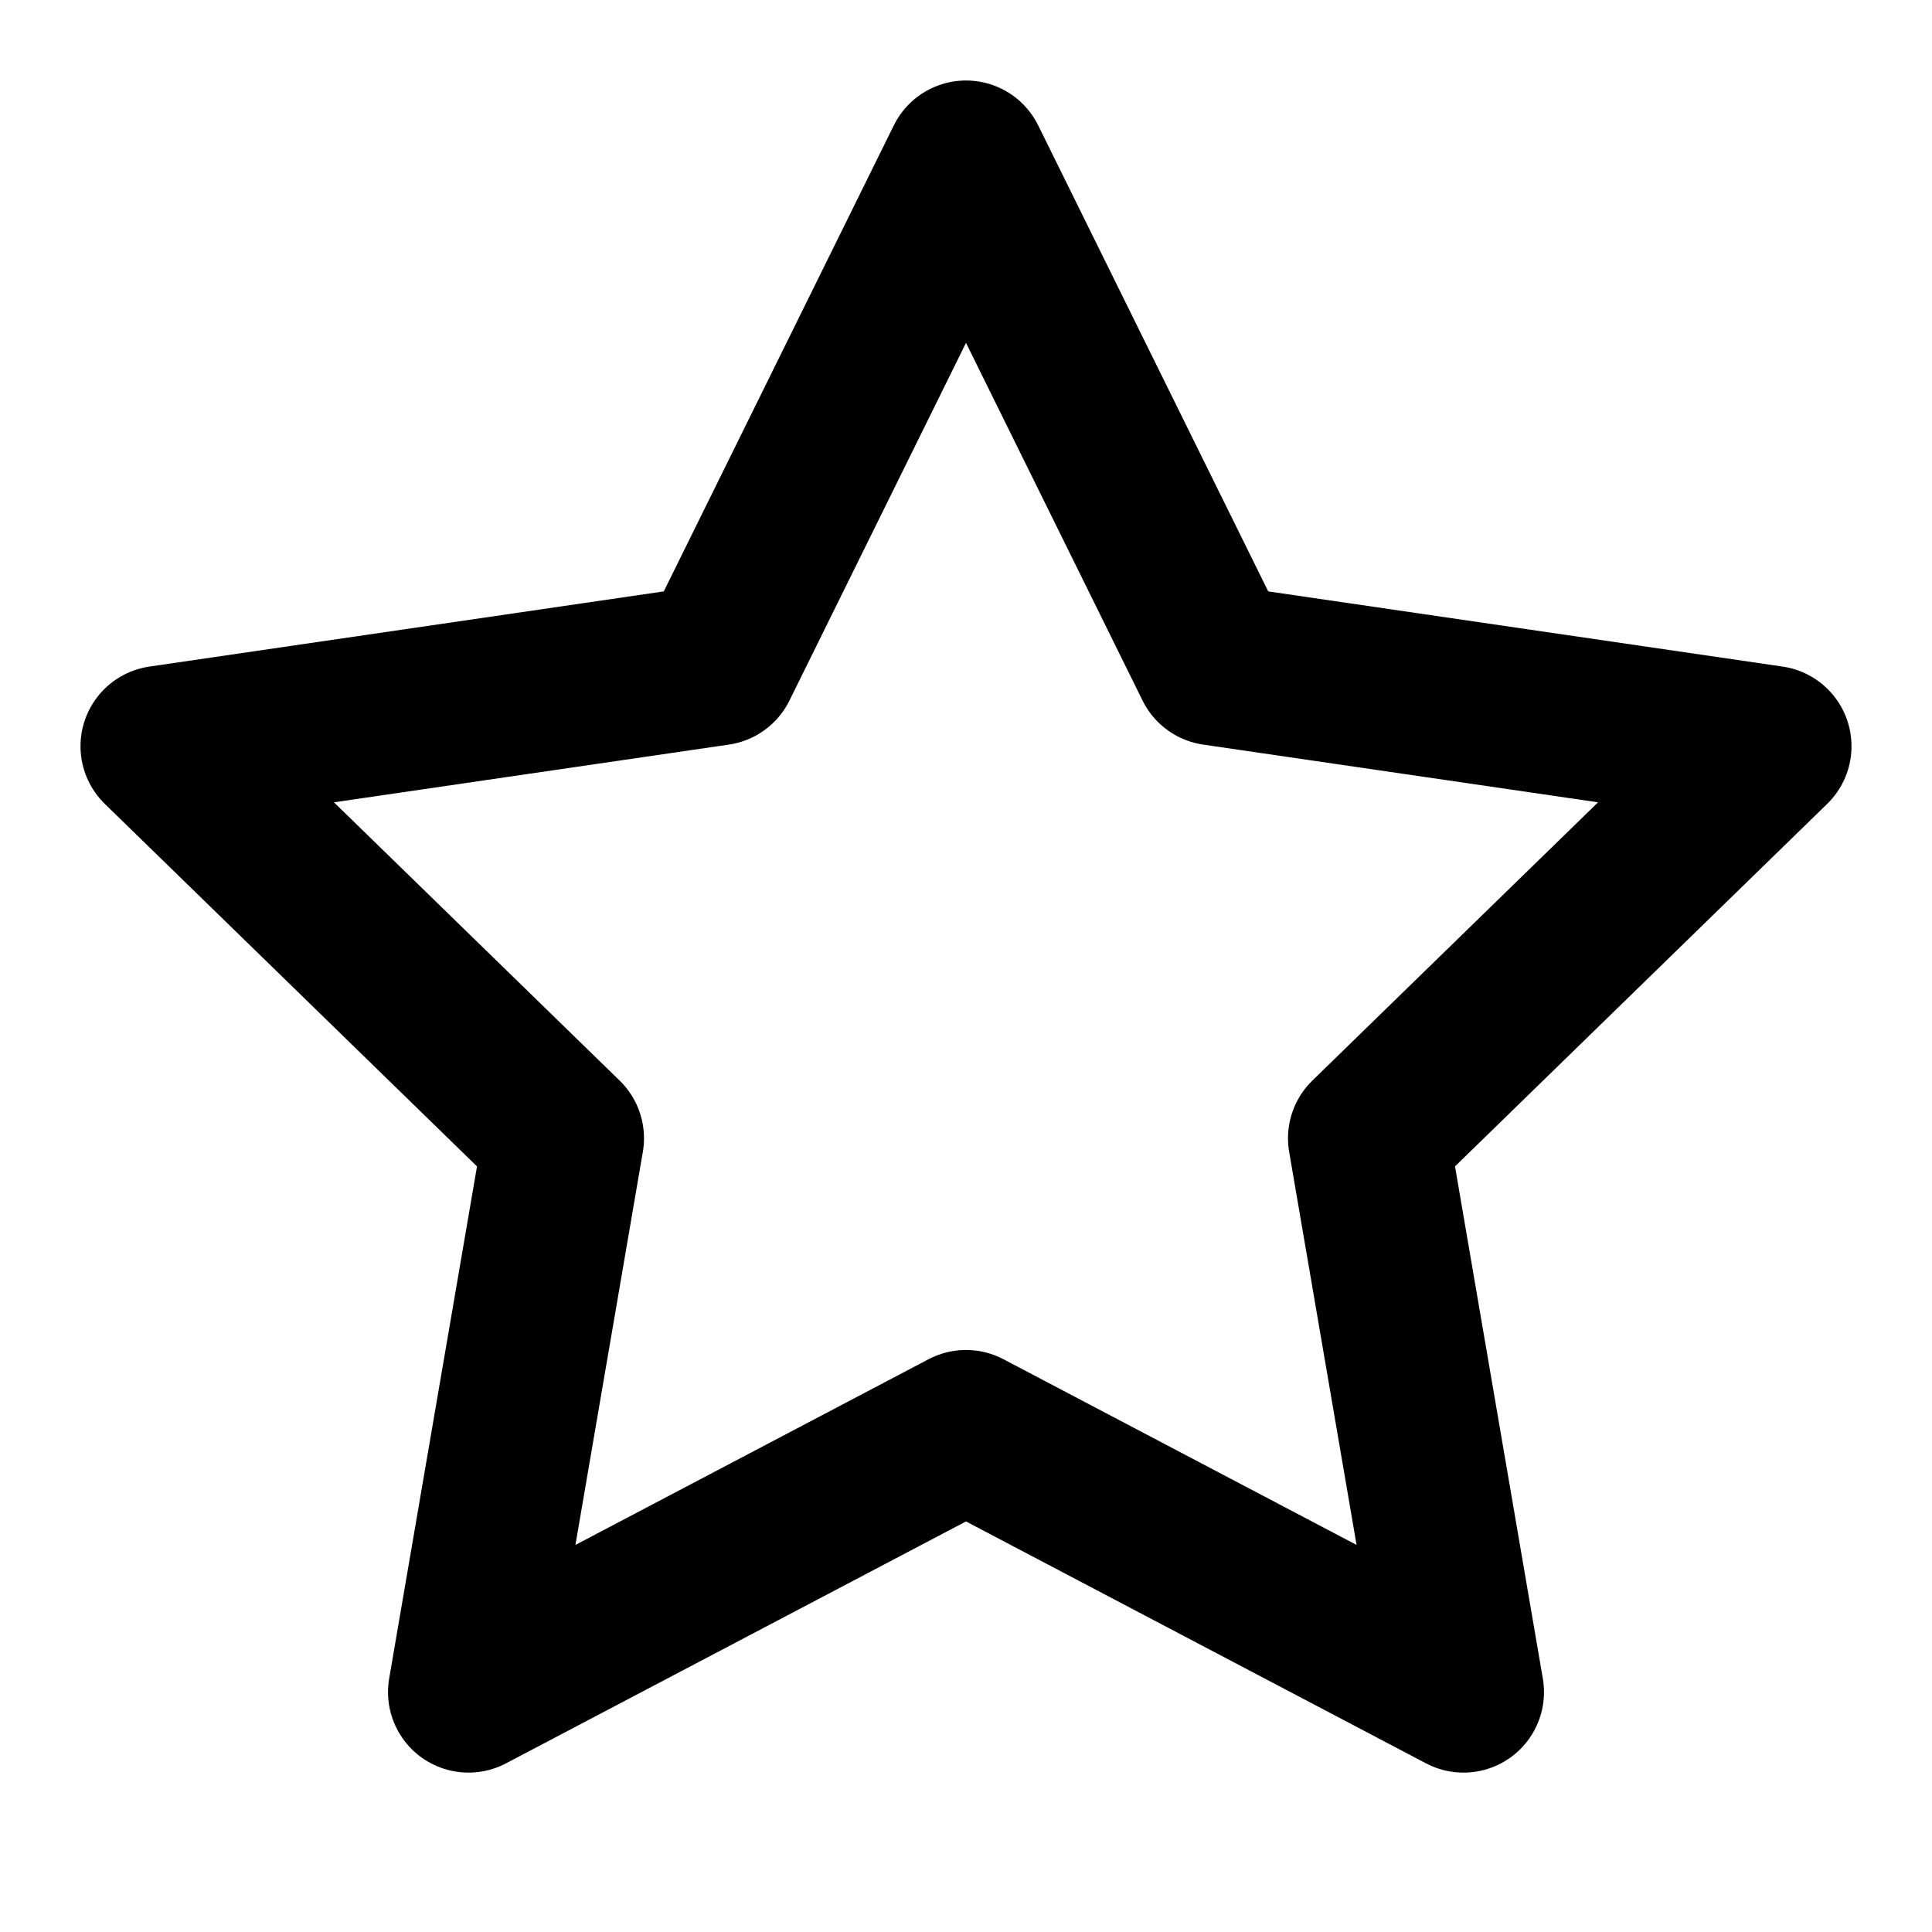
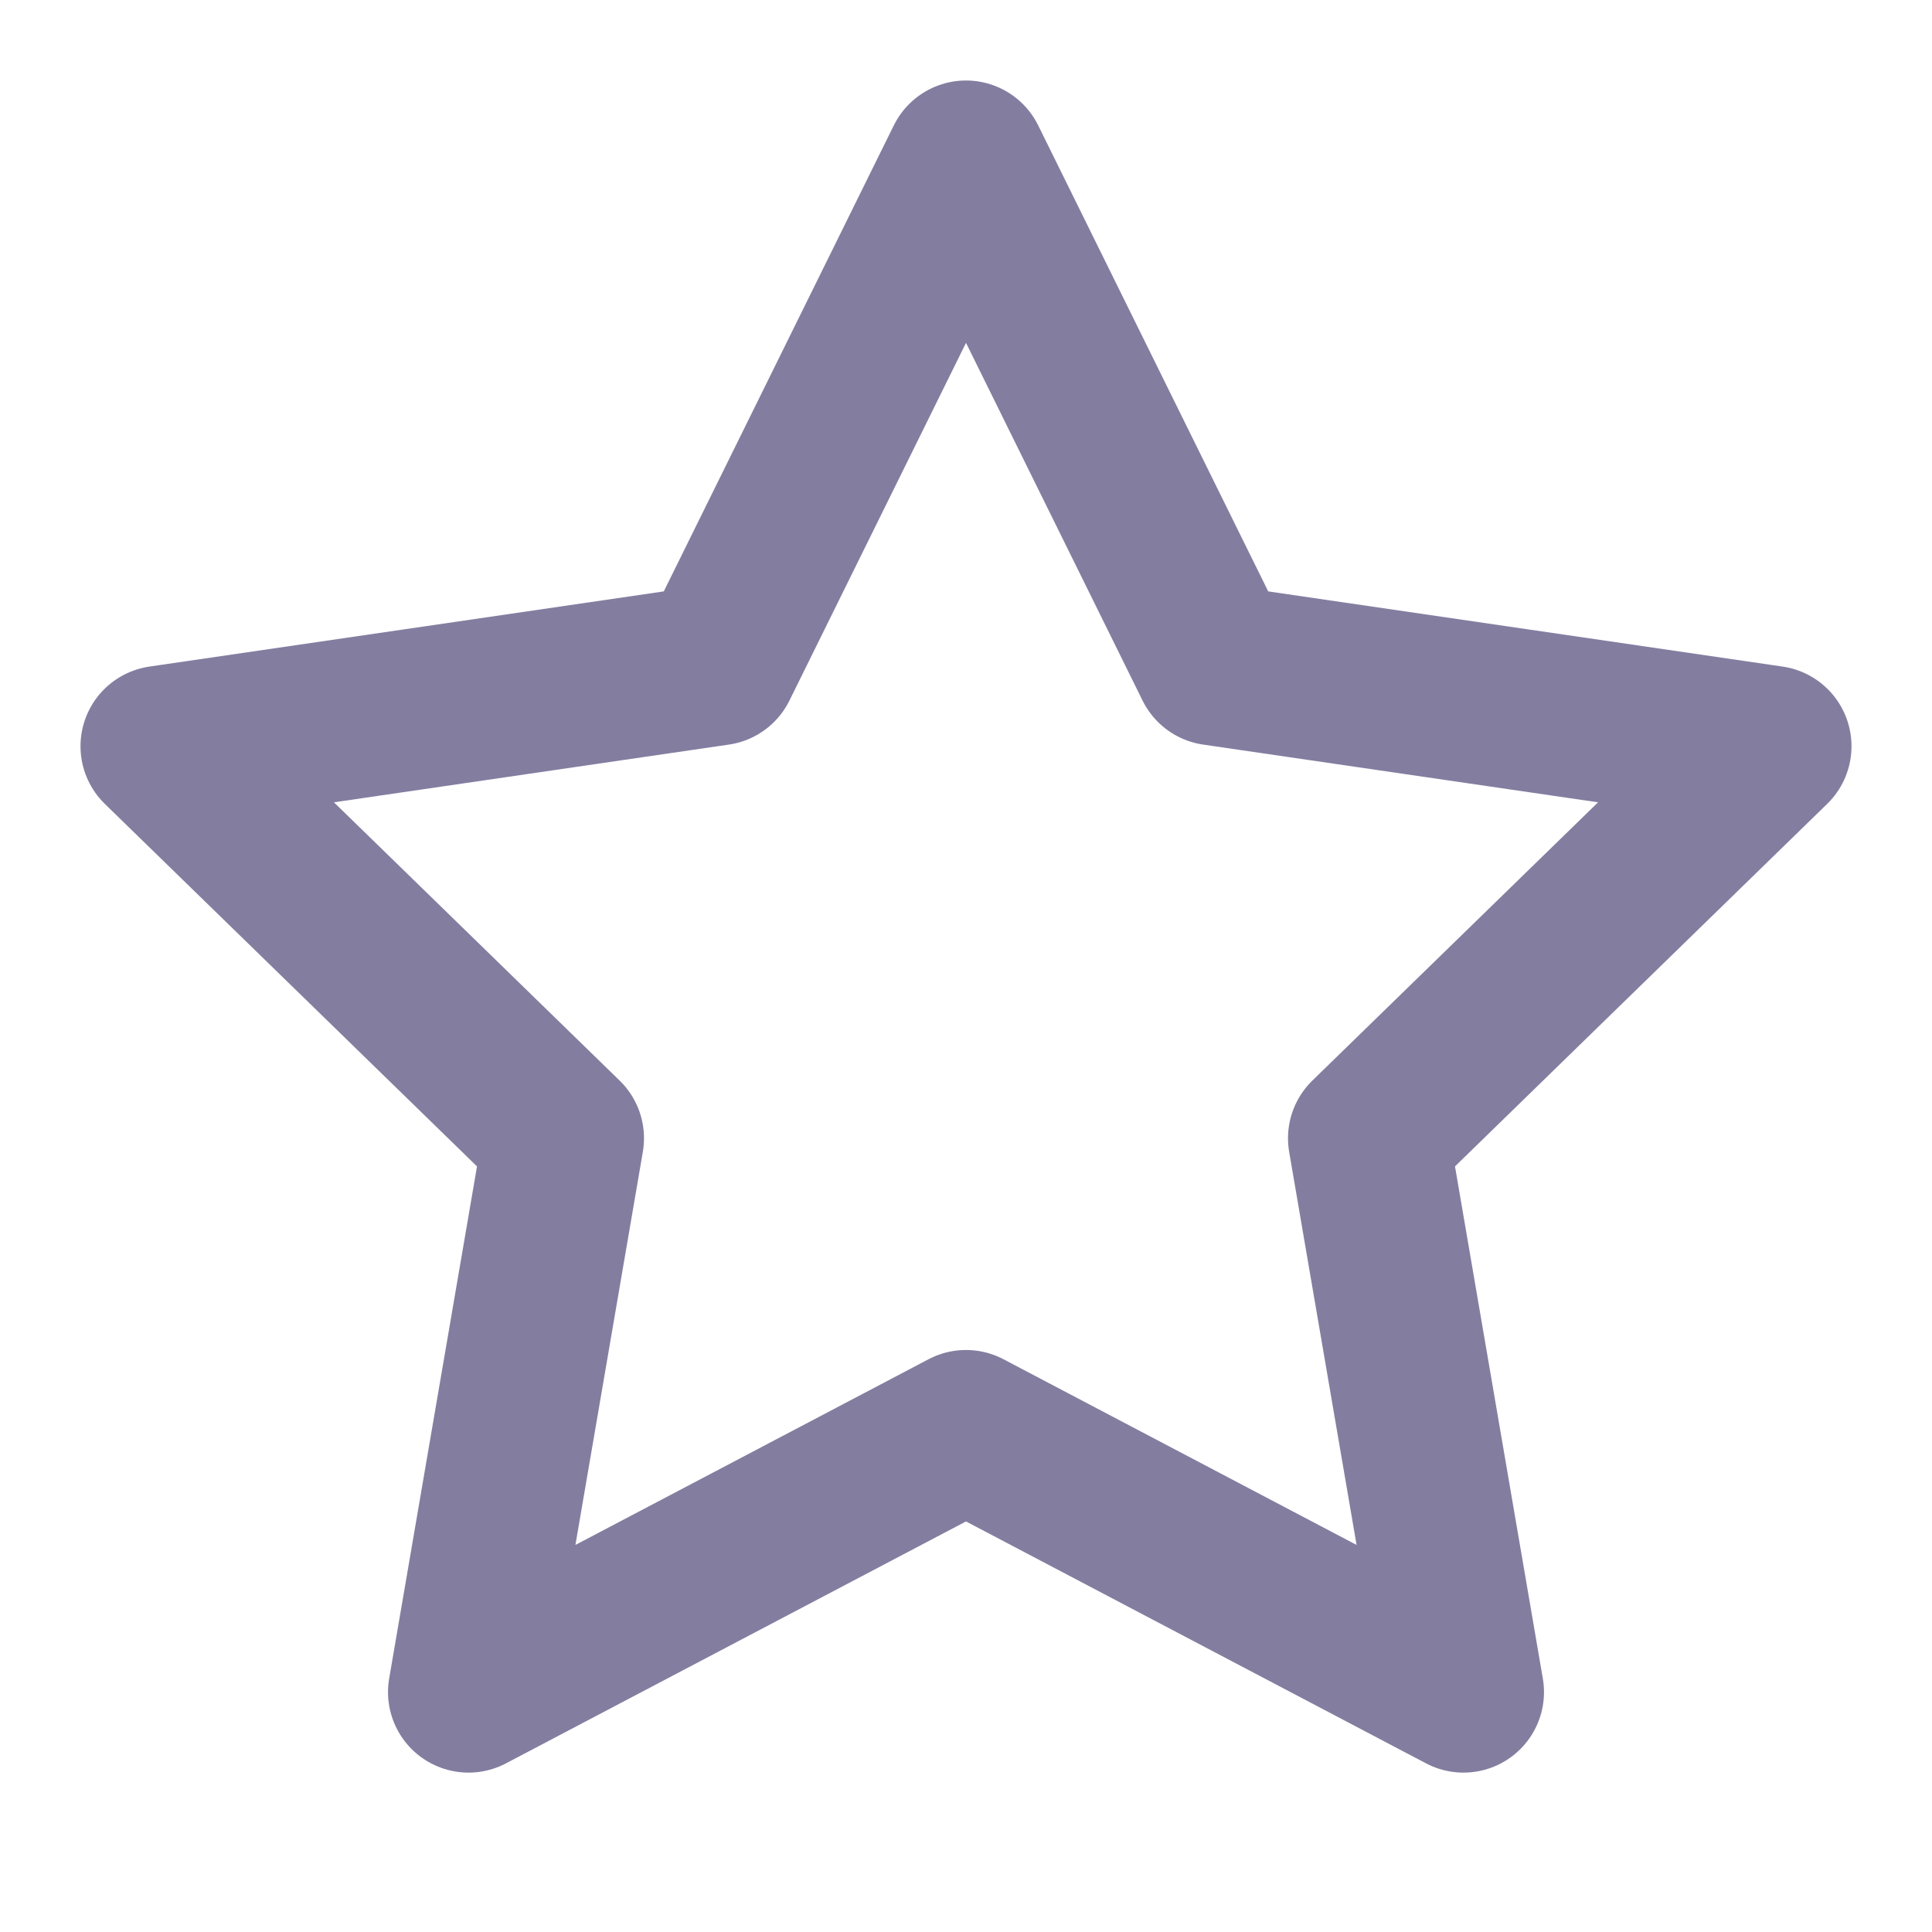
- <svg xmlns="http://www.w3.org/2000/svg" width="24" height="24" viewBox="0 0 24 24" fill="none" stroke="currentColor" stroke-width="2" stroke-linecap="round" stroke-linejoin="round" class="feather feather-star">
+ <svg xmlns="http://www.w3.org/2000/svg" width="24" height="24" viewBox="0 0 24 24" fill="none" stroke="hsla(249, 15%, 56%, 1)" stroke-width="2" stroke-linecap="round" stroke-linejoin="round" class="feather feather-star">
  <polygon points="12 2 15.09 8.26 22 9.27 17 14.14 18.18 21.02 12 17.77 5.82 21.02 7 14.14 2 9.27 8.91 8.26 12 2" />
</svg>
